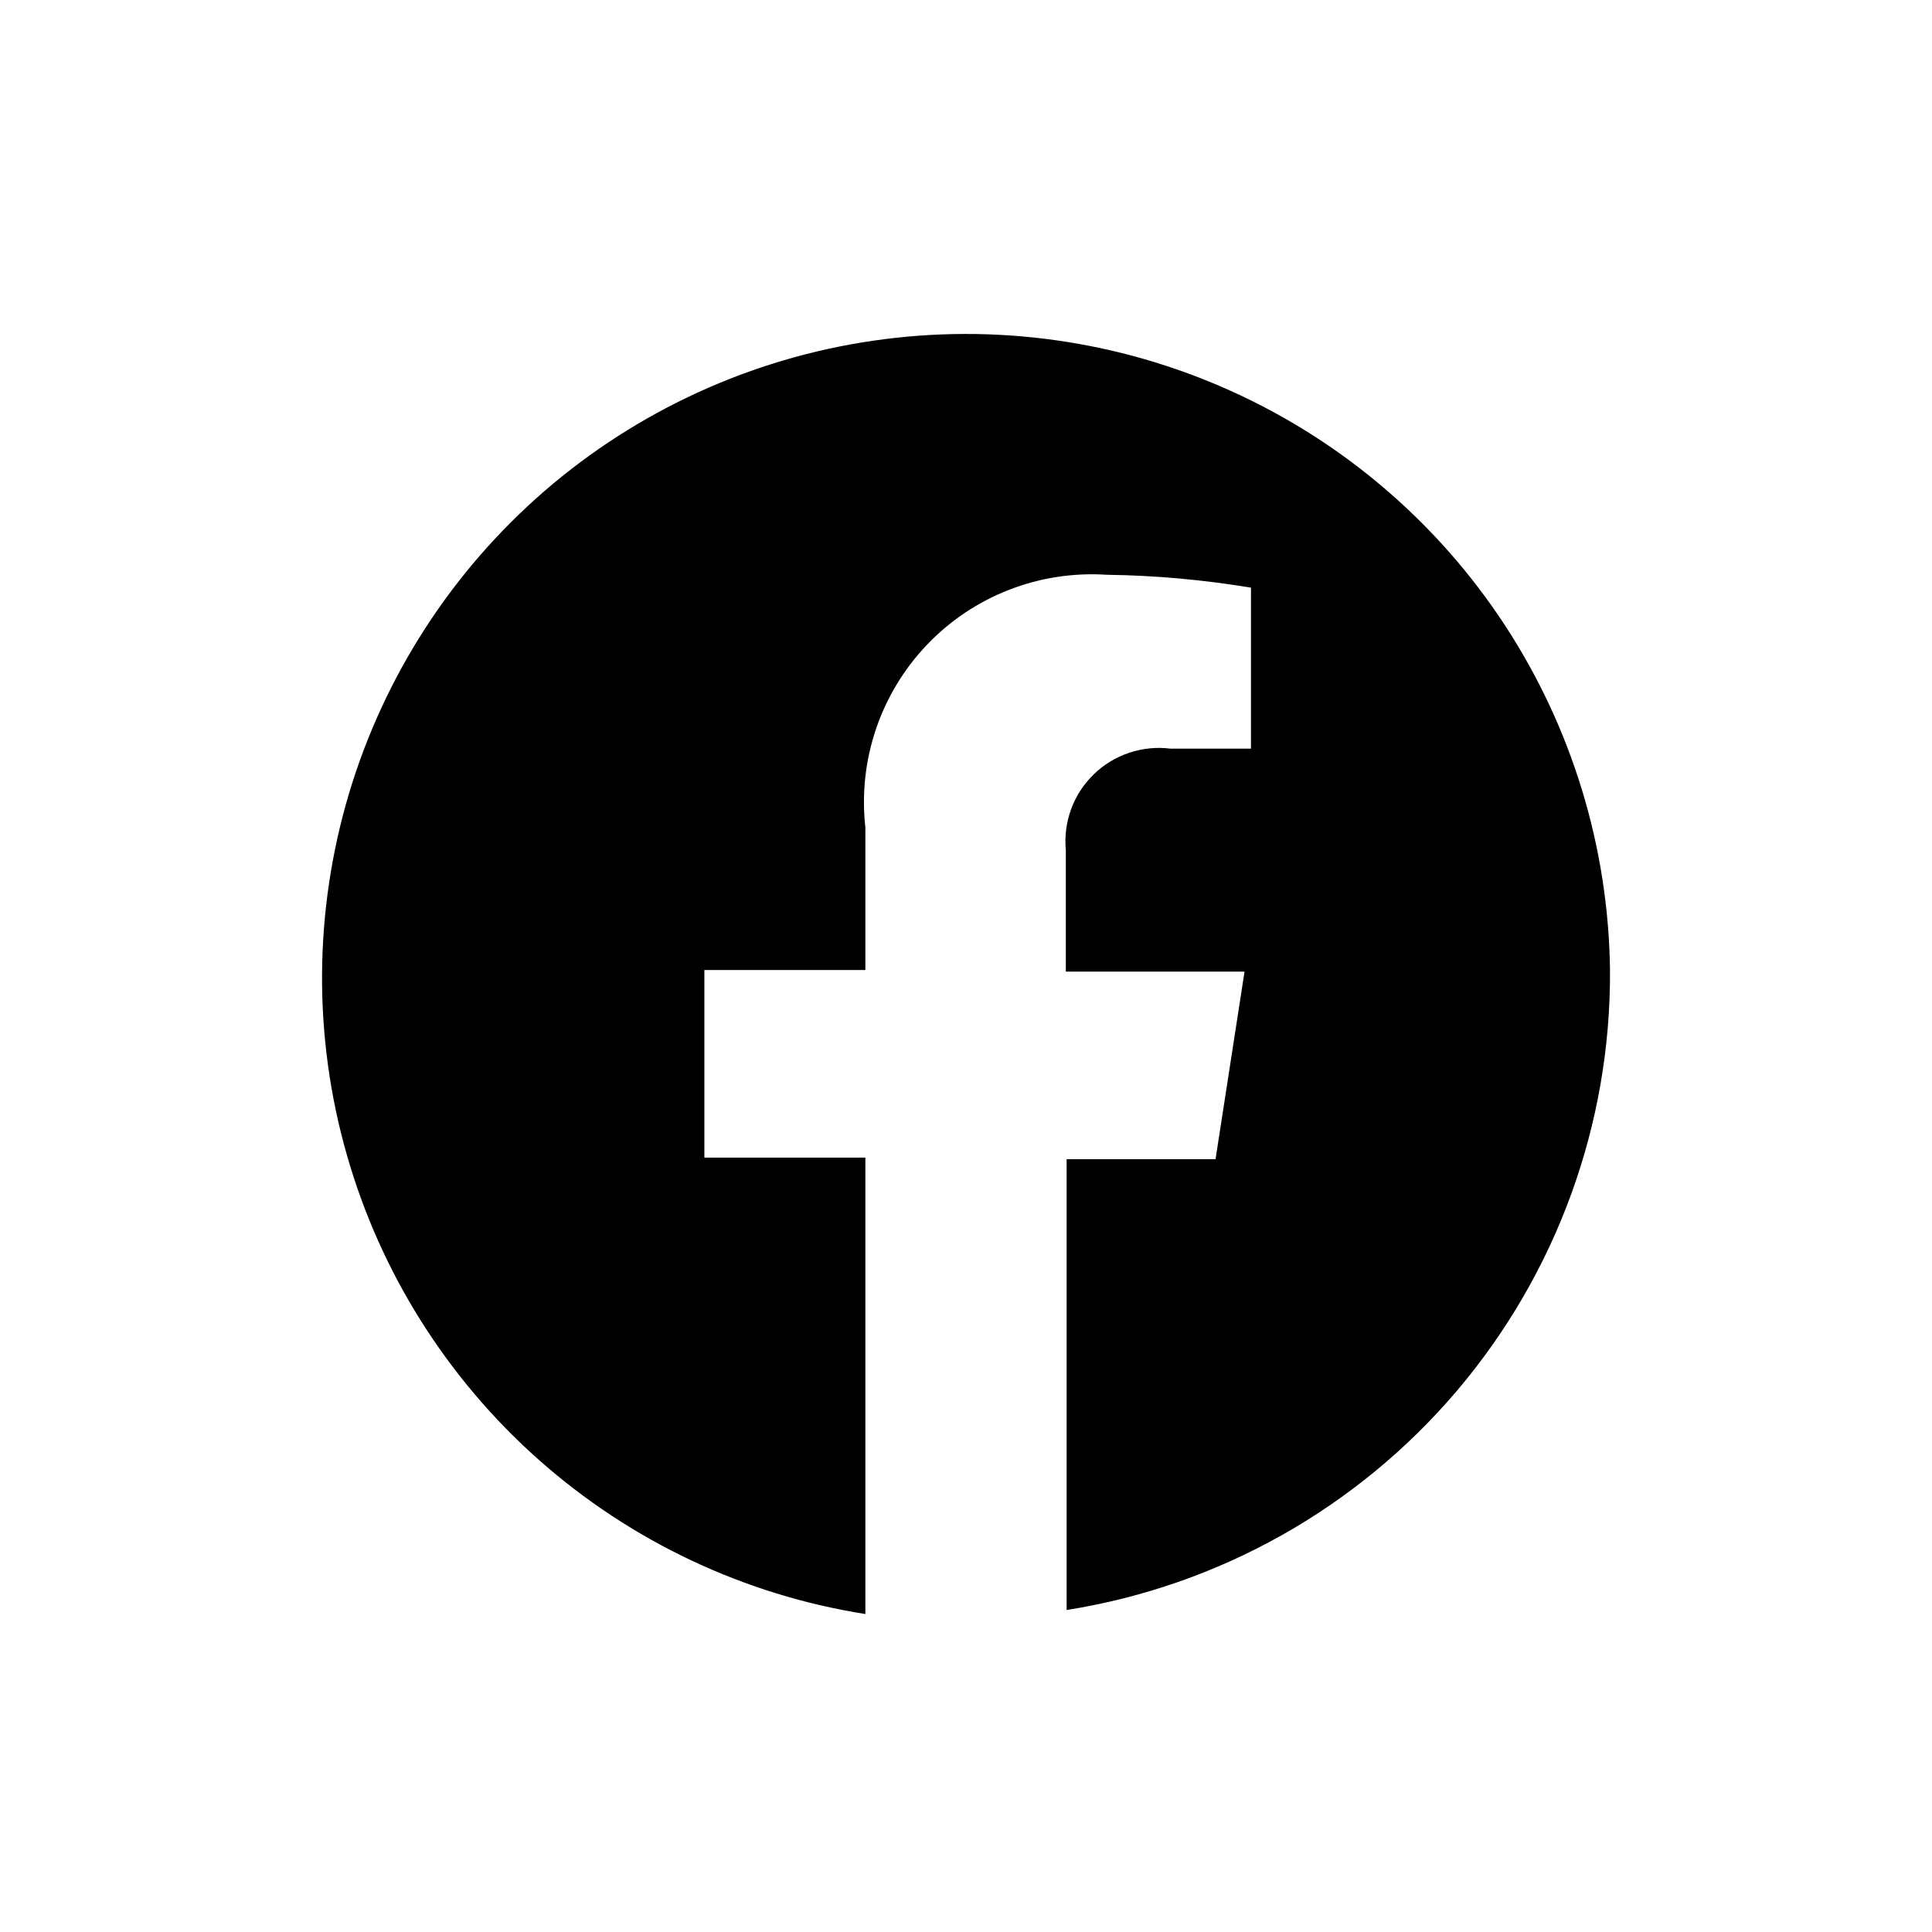
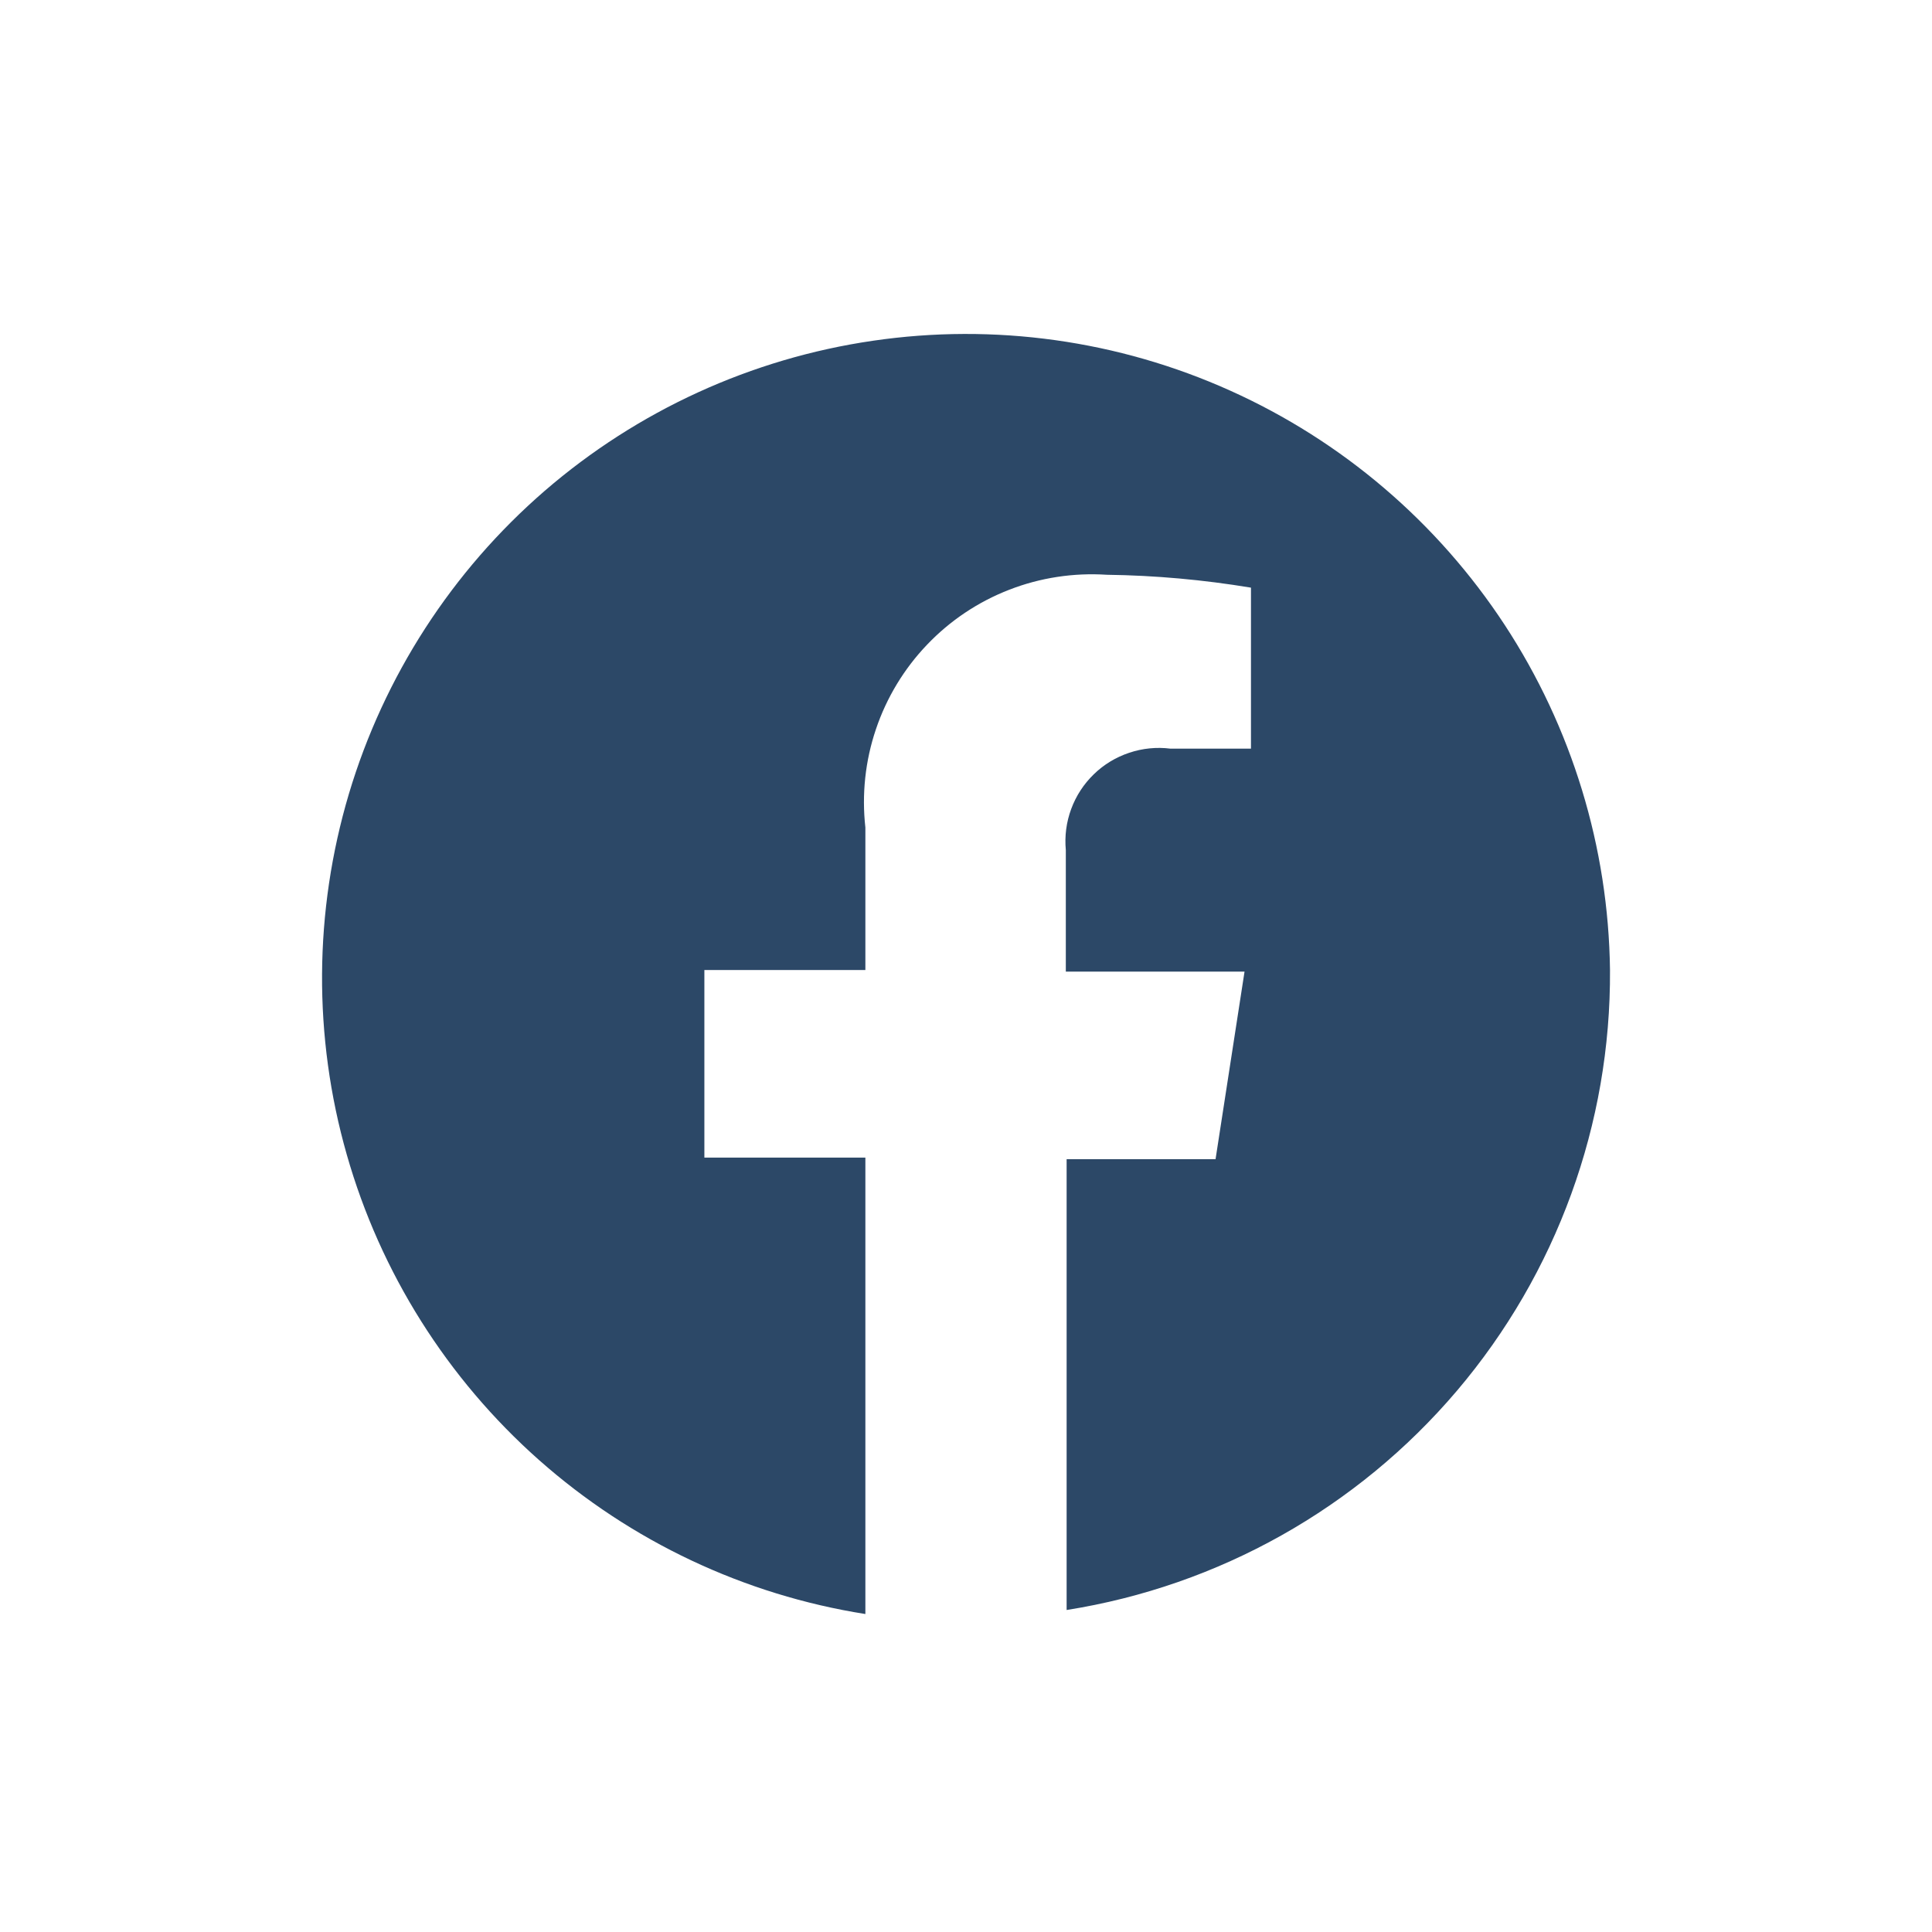
- <svg xmlns="http://www.w3.org/2000/svg" width="800px" height="800px" viewBox="0 0 24 24" fill="none">
-   <path d="M20 12.05C19.981 10.525 19.527 9.038 18.692 7.763C17.856 6.488 16.673 5.478 15.283 4.853C13.892 4.227 12.352 4.012 10.843 4.233C9.335 4.453 7.921 5.1 6.767 6.097C5.614 7.095 4.77 8.401 4.334 9.862C3.899 11.323 3.889 12.878 4.308 14.344C4.726 15.81 5.555 17.126 6.696 18.137C7.838 19.148 9.244 19.812 10.75 20.05V14.38H8.75V12.05H10.75V10.28C10.704 9.868 10.748 9.452 10.881 9.059C11.013 8.667 11.23 8.308 11.516 8.009C11.802 7.709 12.15 7.476 12.537 7.326C12.922 7.176 13.337 7.113 13.75 7.14C14.35 7.148 14.948 7.202 15.54 7.3V9.3H14.54C14.368 9.278 14.192 9.296 14.028 9.351C13.863 9.406 13.712 9.497 13.588 9.618C13.463 9.739 13.367 9.886 13.307 10.049C13.246 10.213 13.224 10.387 13.24 10.56V12.07H15.46L15.1 14.4H13.25V20C15.14 19.701 16.86 18.735 18.099 17.276C19.337 15.818 20.012 13.963 20 12.05Z" fill="#000000" />
+ <svg xmlns="http://www.w3.org/2000/svg" width="800px" height="800px" viewBox="0 0 24 24" fill="rgb(82, 6, 6)">
+   <path d="M20 12.05C19.981 10.525 19.527 9.038 18.692 7.763C17.856 6.488 16.673 5.478 15.283 4.853C13.892 4.227 12.352 4.012 10.843 4.233C9.335 4.453 7.921 5.1 6.767 6.097C5.614 7.095 4.77 8.401 4.334 9.862C3.899 11.323 3.889 12.878 4.308 14.344C4.726 15.81 5.555 17.126 6.696 18.137C7.838 19.148 9.244 19.812 10.75 20.05V14.38H8.75V12.05H10.75V10.28C10.704 9.868 10.748 9.452 10.881 9.059C11.013 8.667 11.23 8.308 11.516 8.009C11.802 7.709 12.15 7.476 12.537 7.326C12.922 7.176 13.337 7.113 13.75 7.14C14.35 7.148 14.948 7.202 15.54 7.3V9.3H14.54C14.368 9.278 14.192 9.296 14.028 9.351C13.863 9.406 13.712 9.497 13.588 9.618C13.463 9.739 13.367 9.886 13.307 10.049C13.246 10.213 13.224 10.387 13.24 10.56V12.07H15.46L15.1 14.4H13.25V20C15.14 19.701 16.86 18.735 18.099 17.276C19.337 15.818 20.012 13.963 20 12.05Z" fill="#2C4867" />
</svg>
